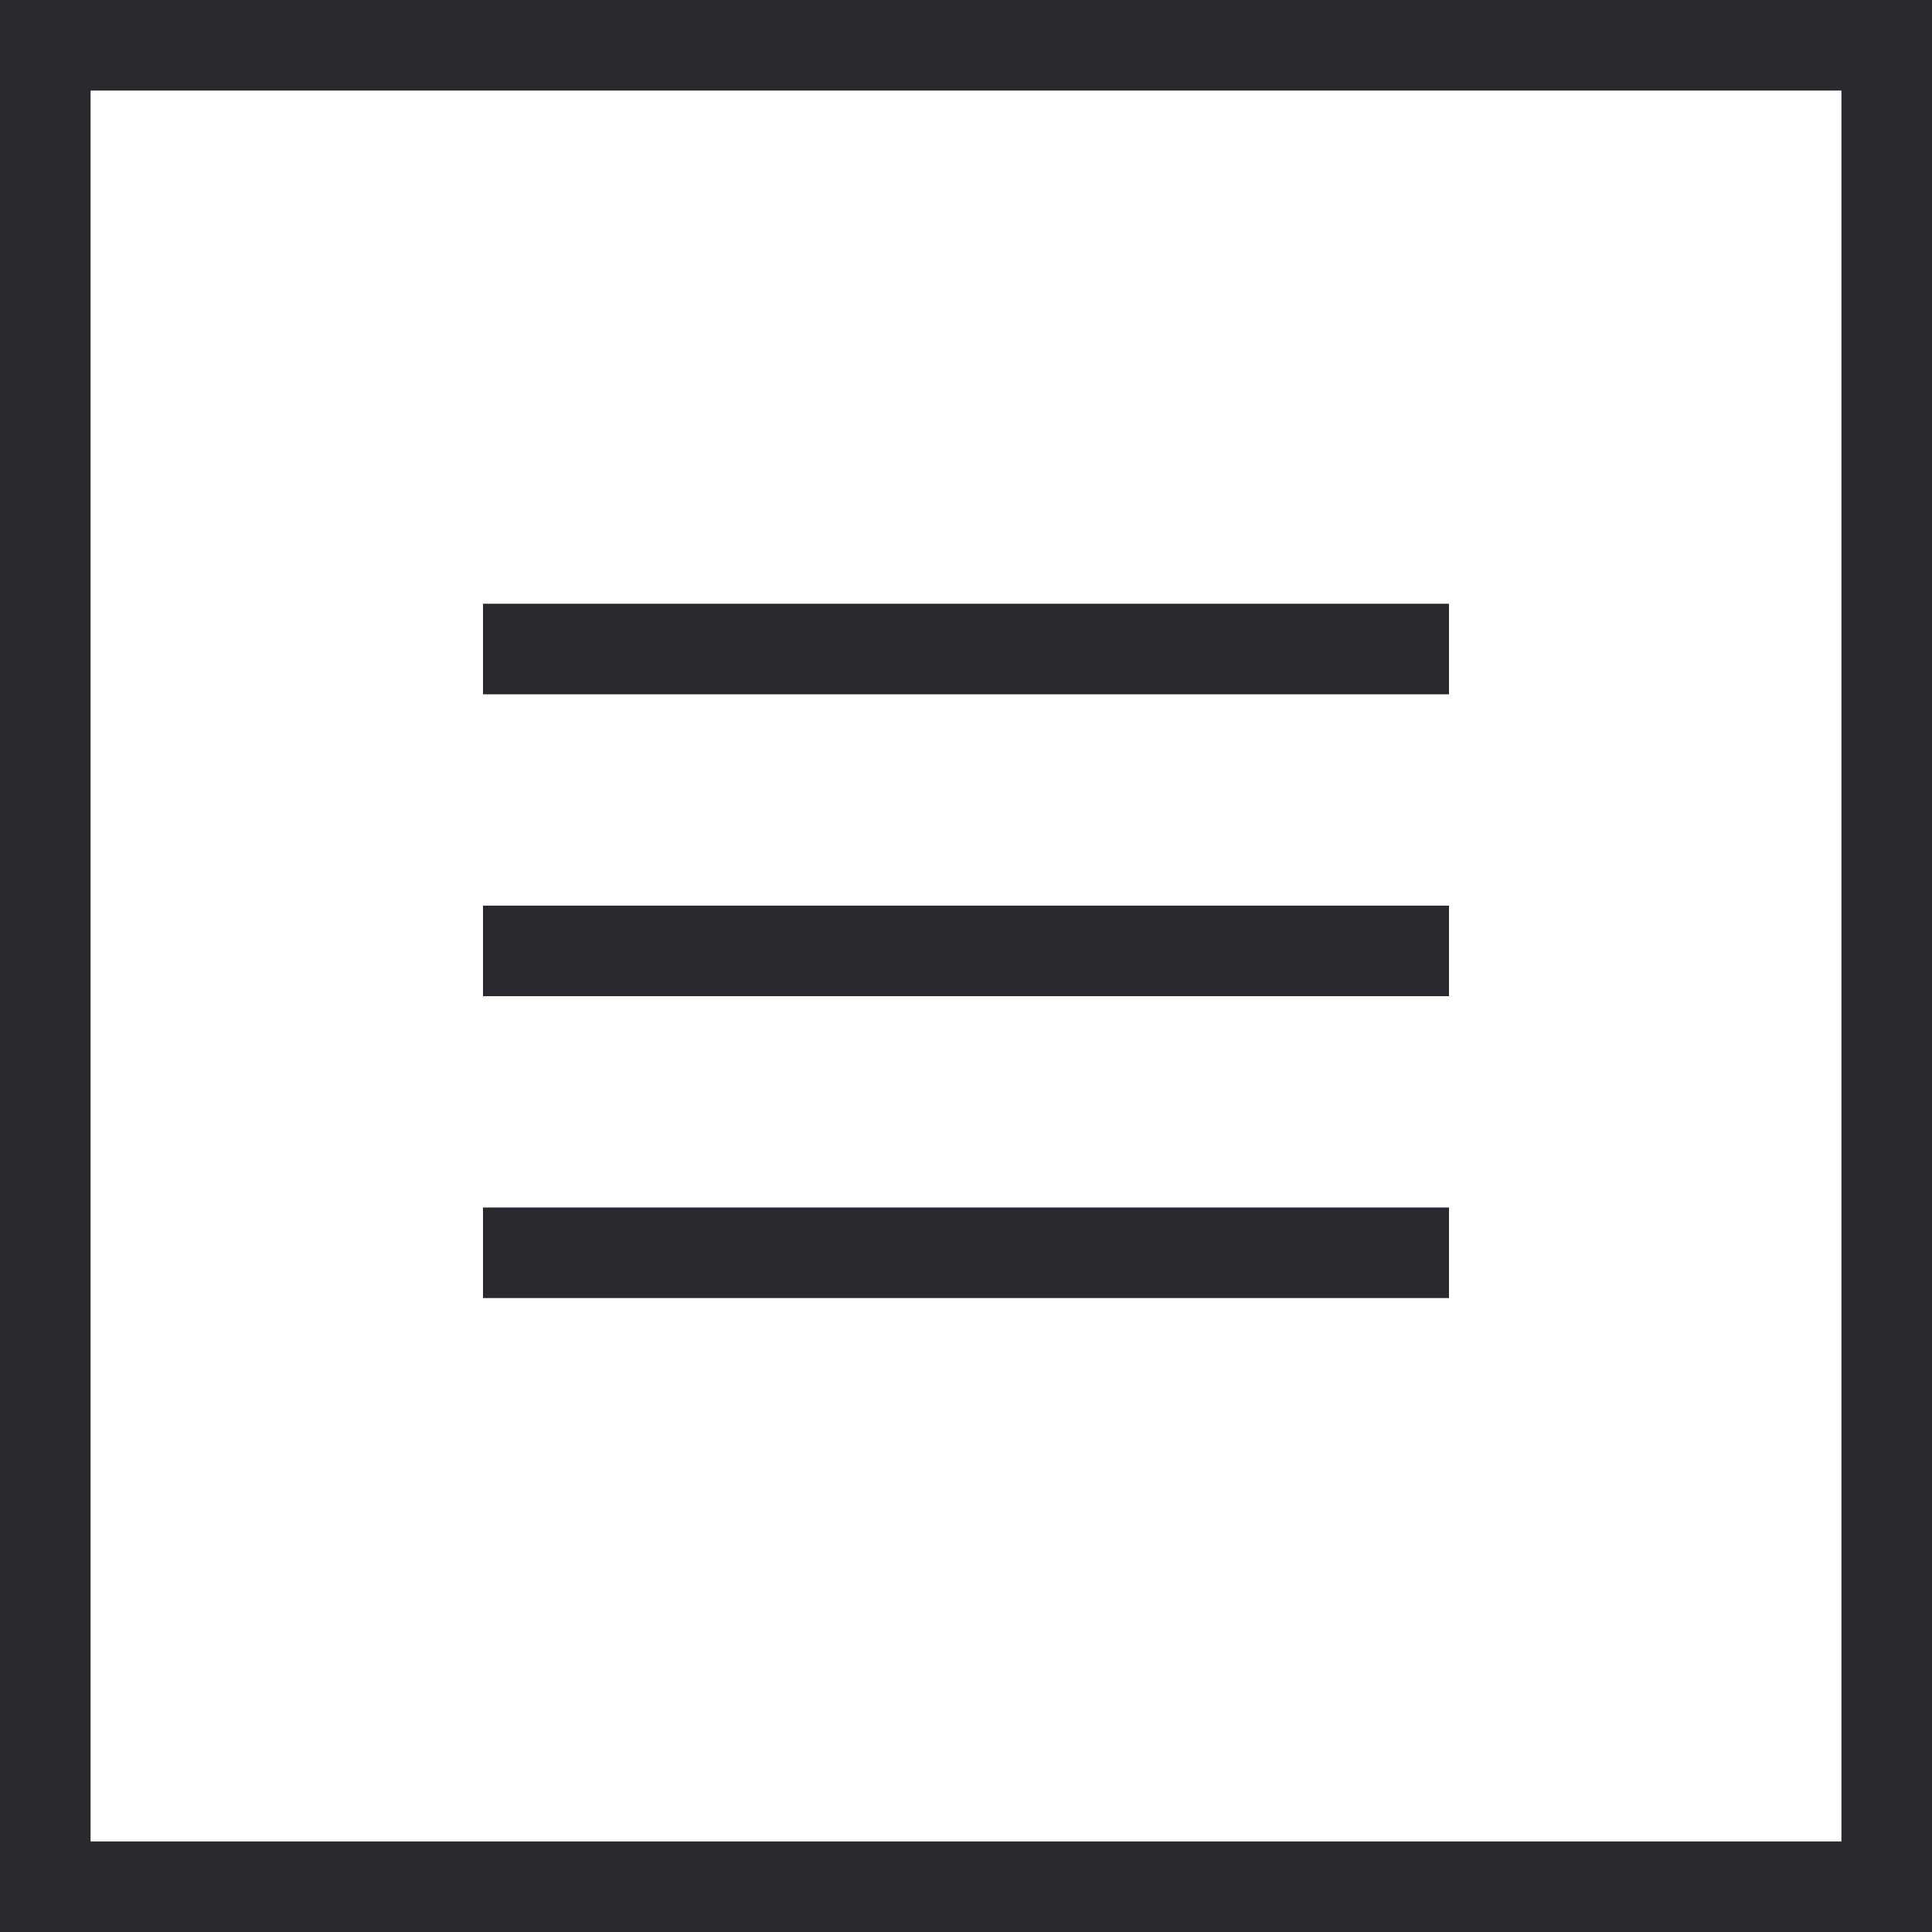
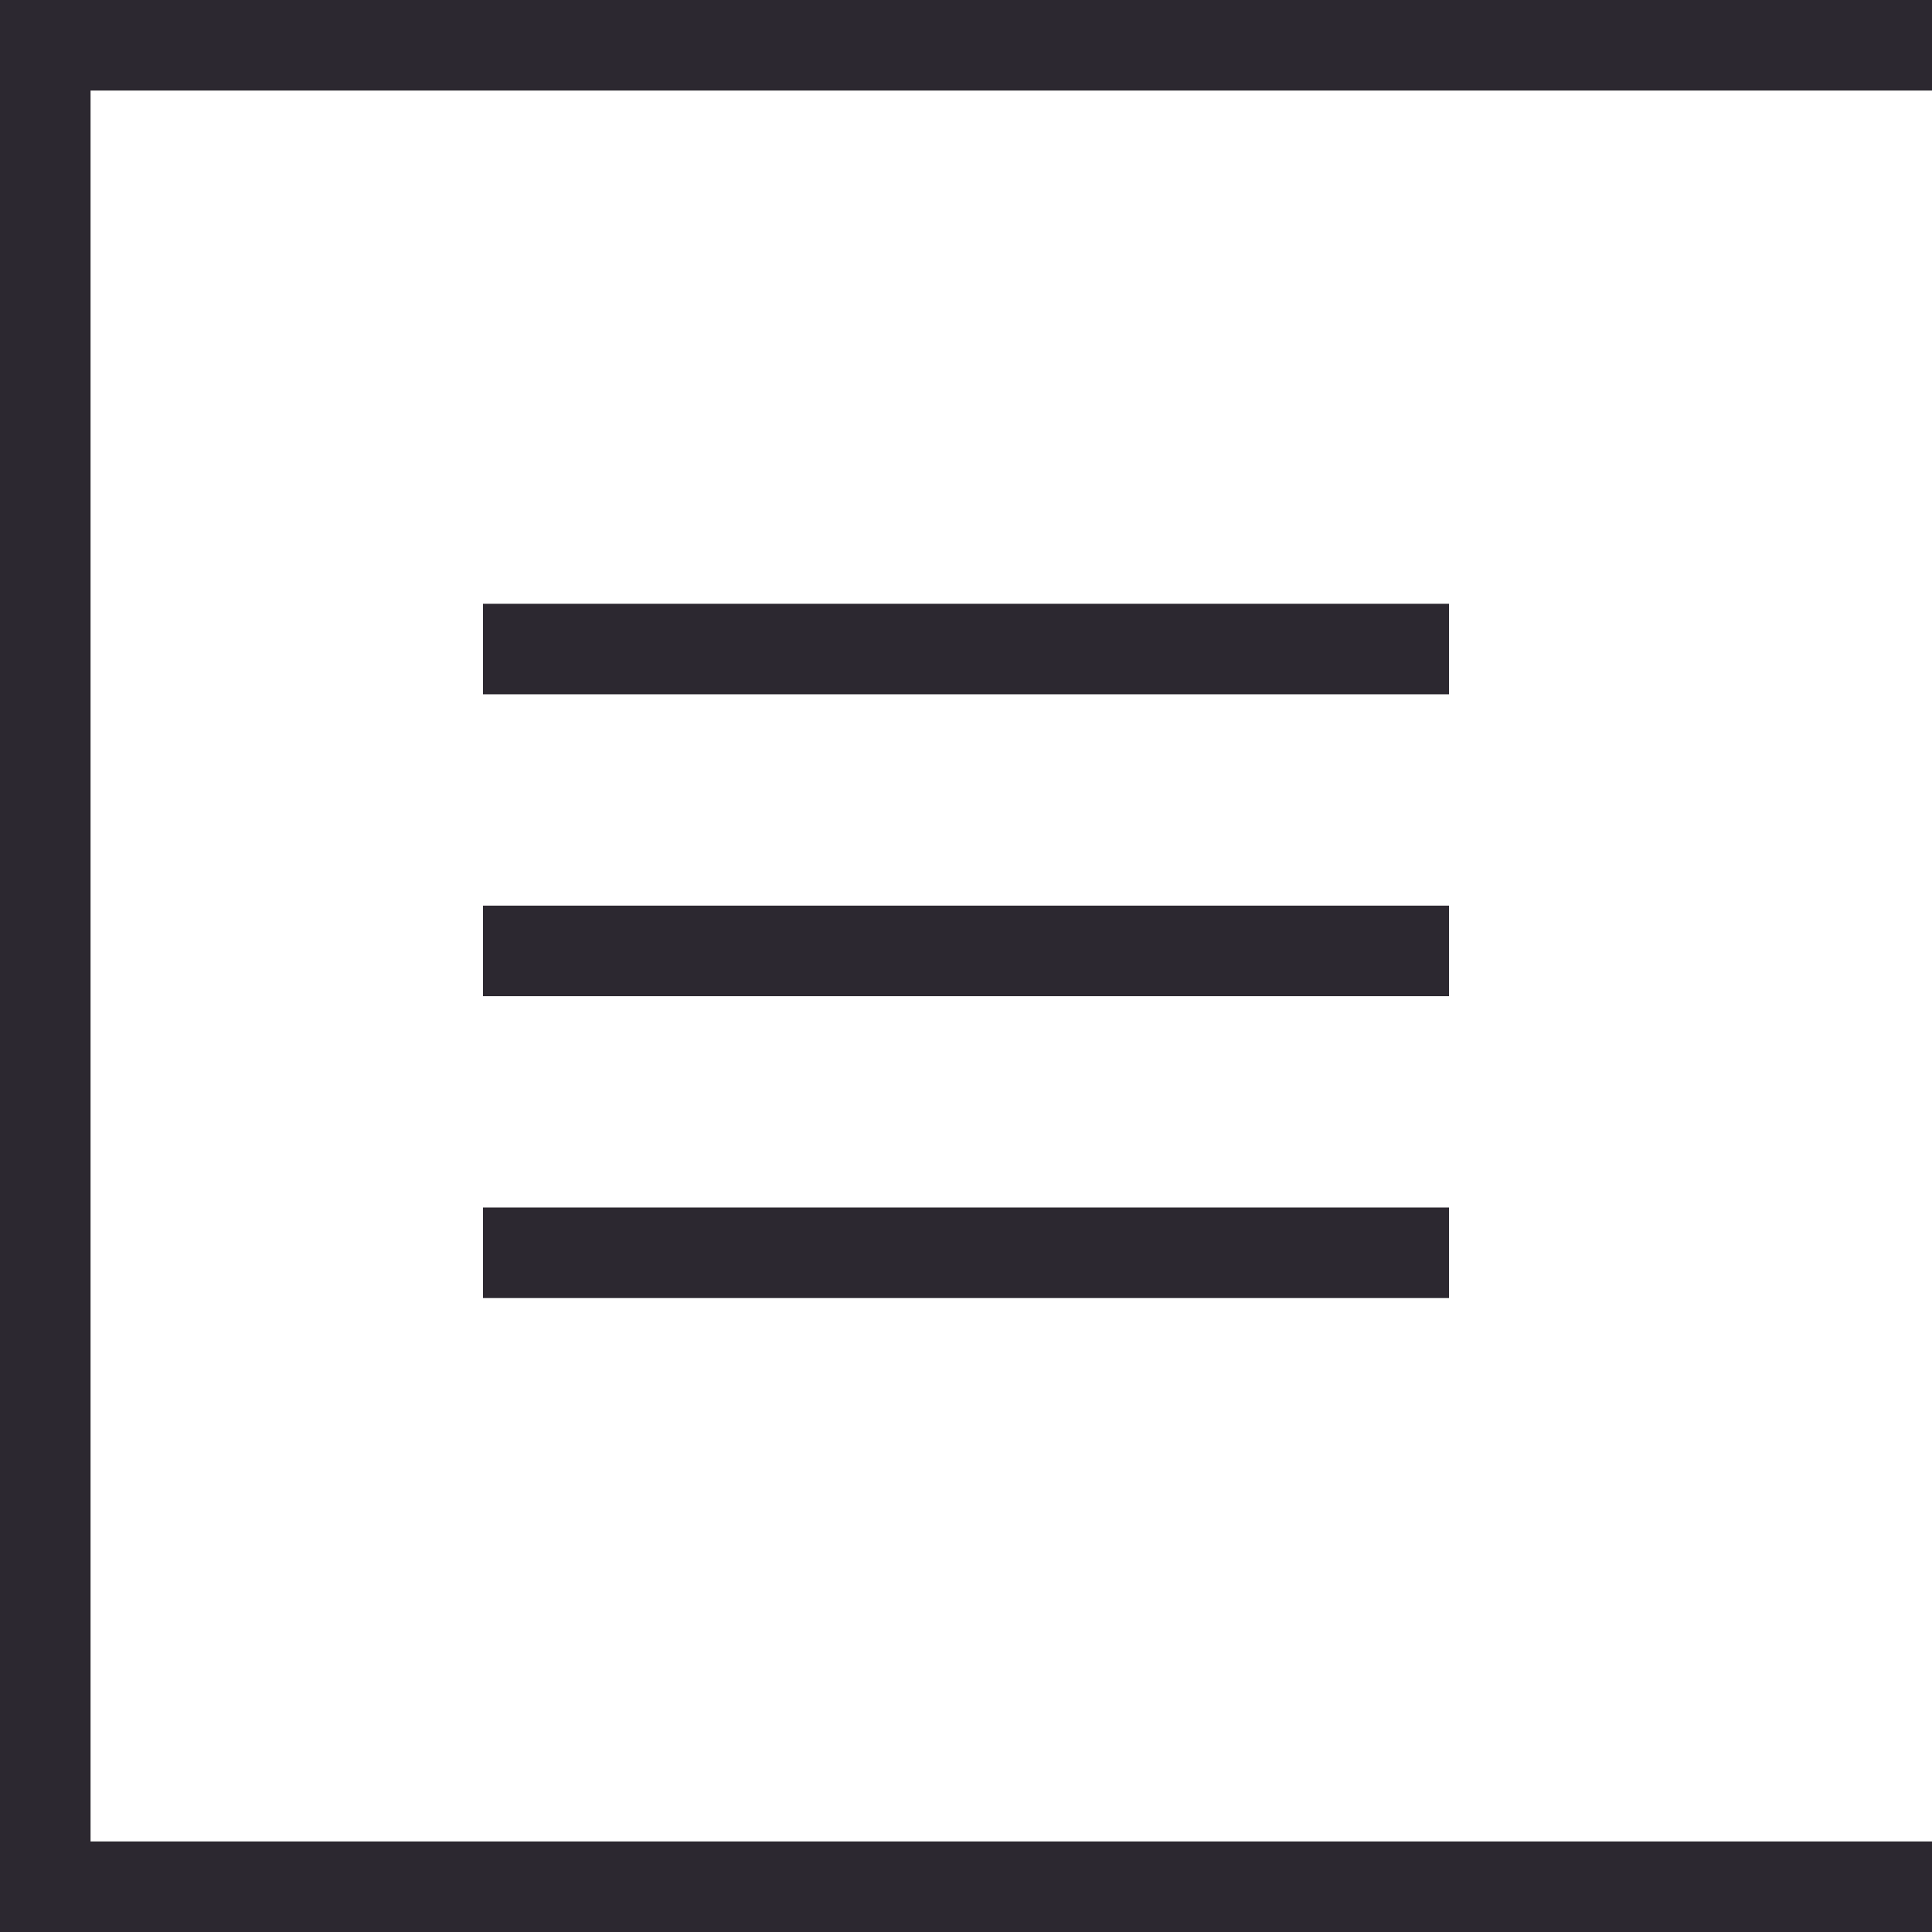
<svg xmlns="http://www.w3.org/2000/svg" width="32" height="32">
  <g fill="none" fill-rule="evenodd">
-     <path fill="#FFF" stroke="#2C2830" stroke-width="1.5" d="M.75.75h30.5v30.5H.75z" />
+     <path fill="#FFF" stroke="#2C2830" stroke-width="1.5" d="M.75.75h40.5v30.5H.75z" />
    <g fill="#2C2830">
      <path d="M8 10h16v1.5H8zM8 15h16v1.5H8zM8 20h16v1.5H8z" />
    </g>
  </g>
</svg>
